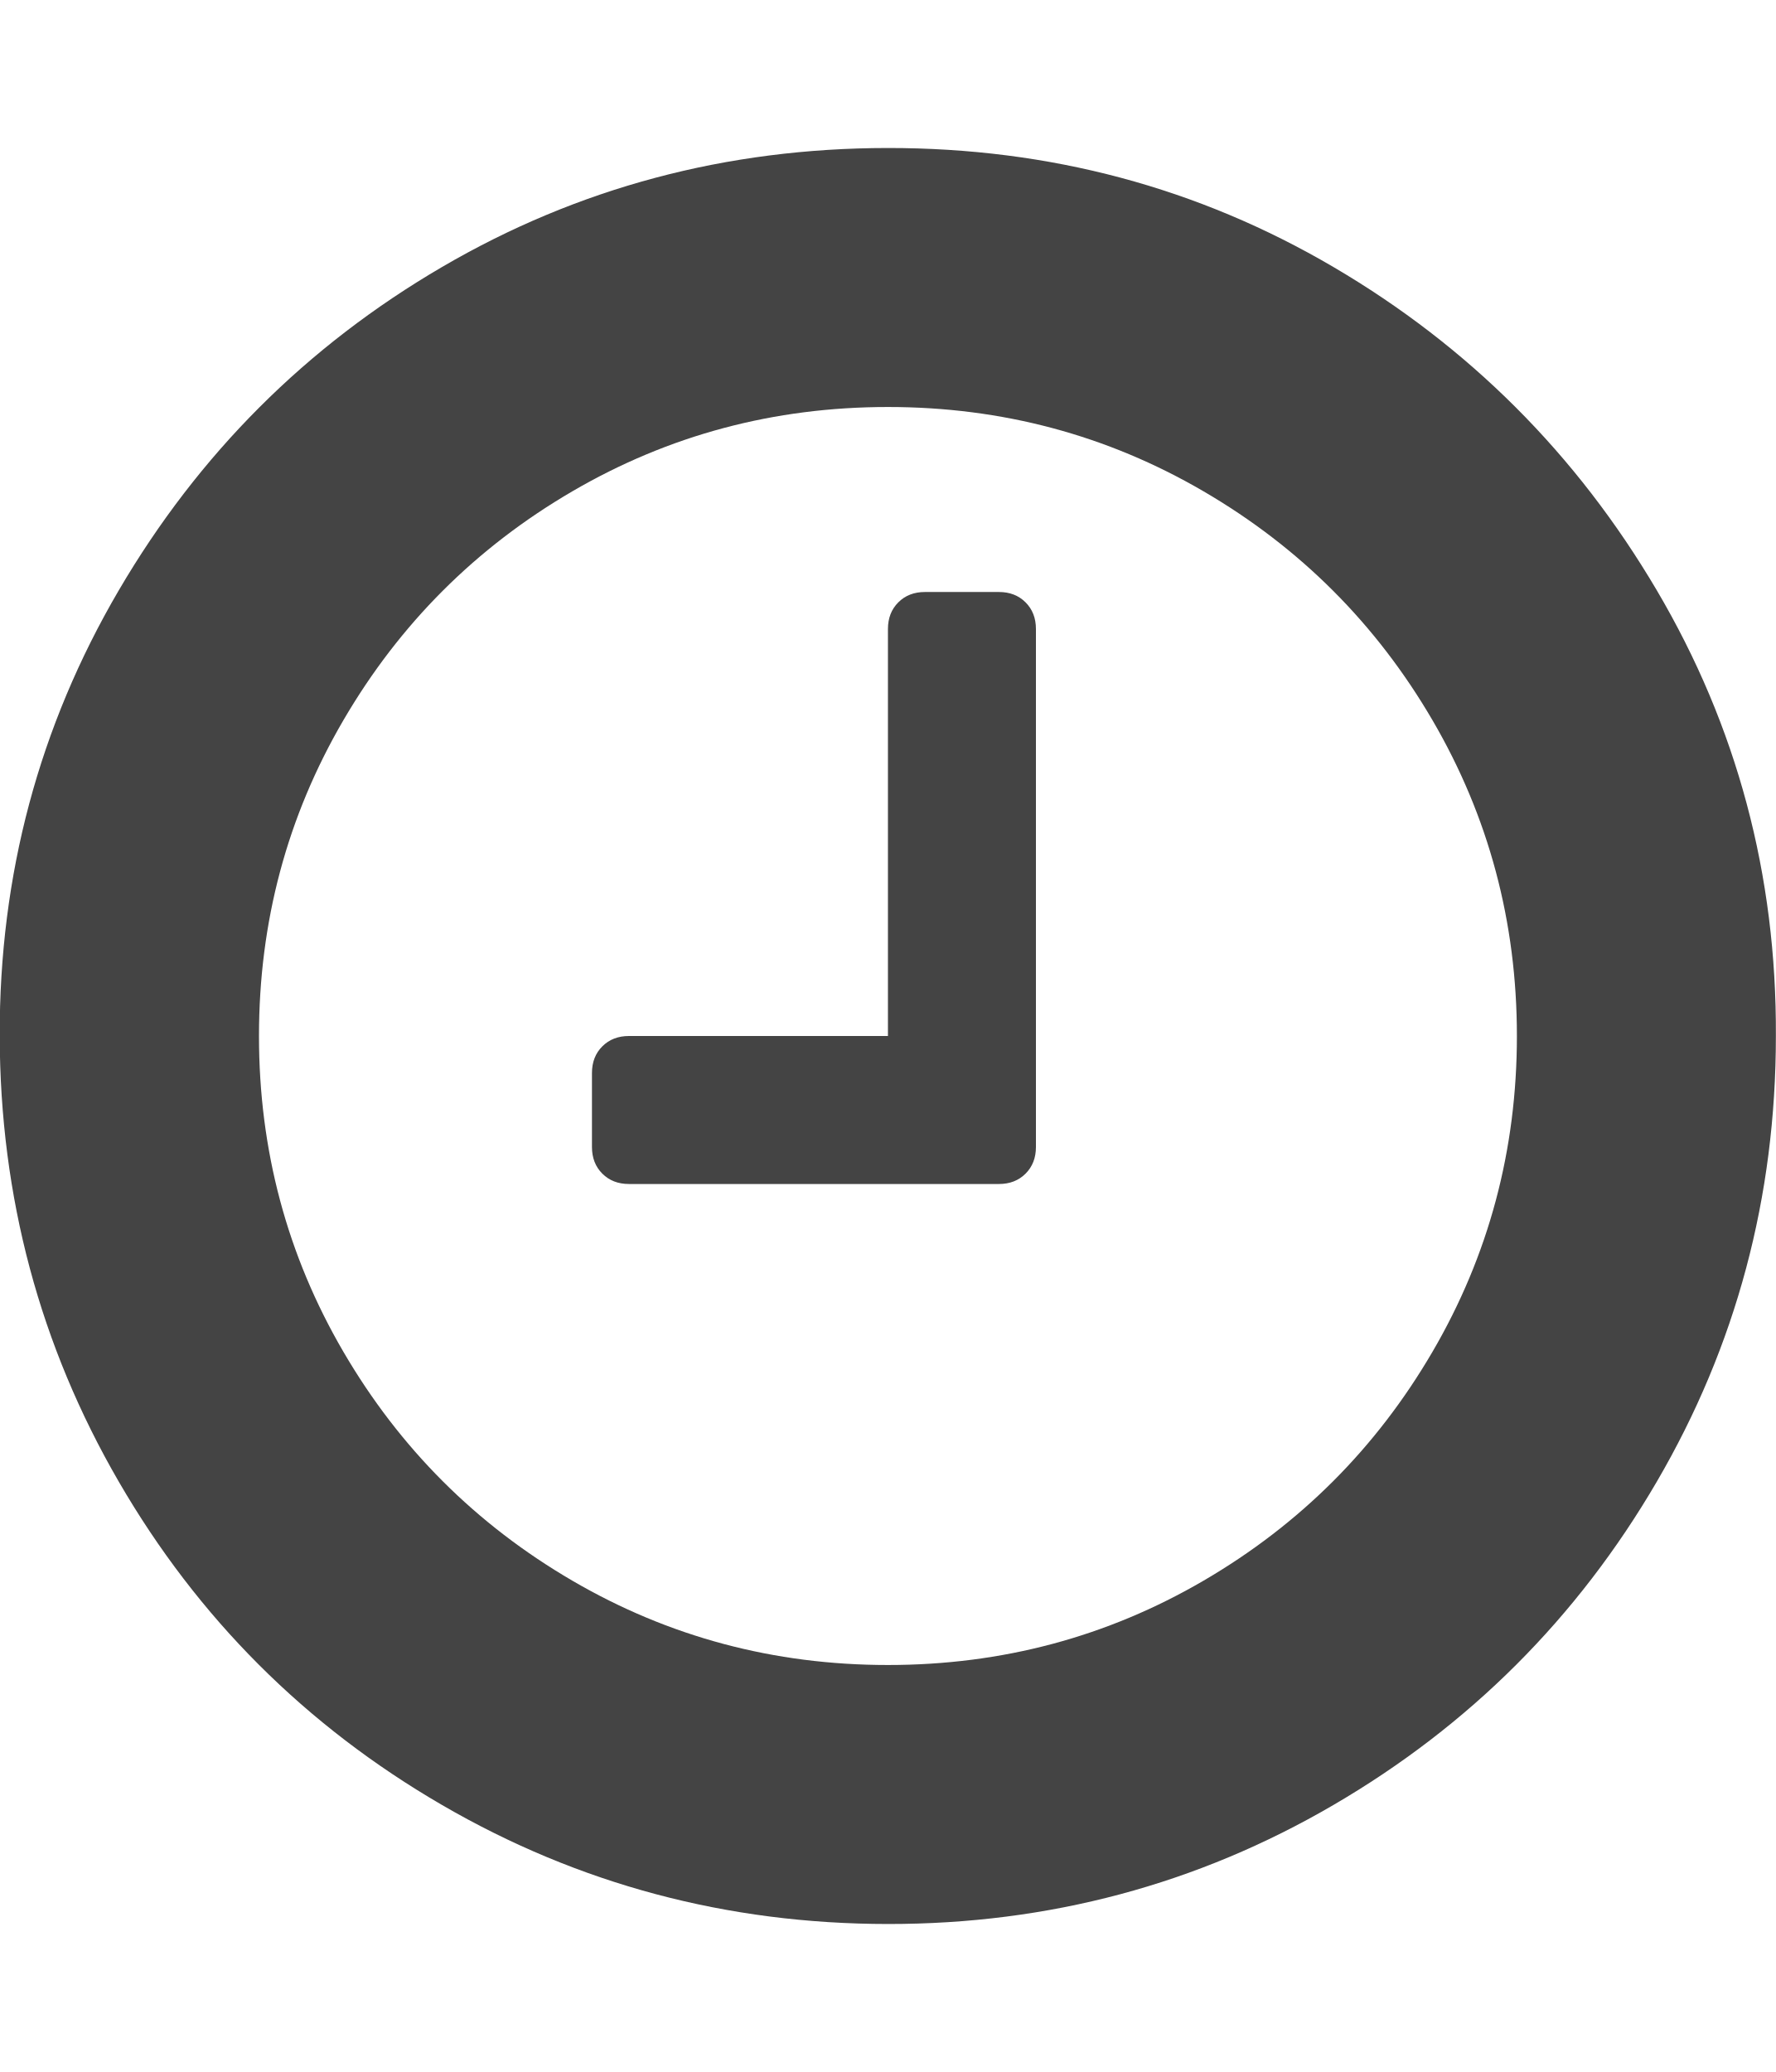
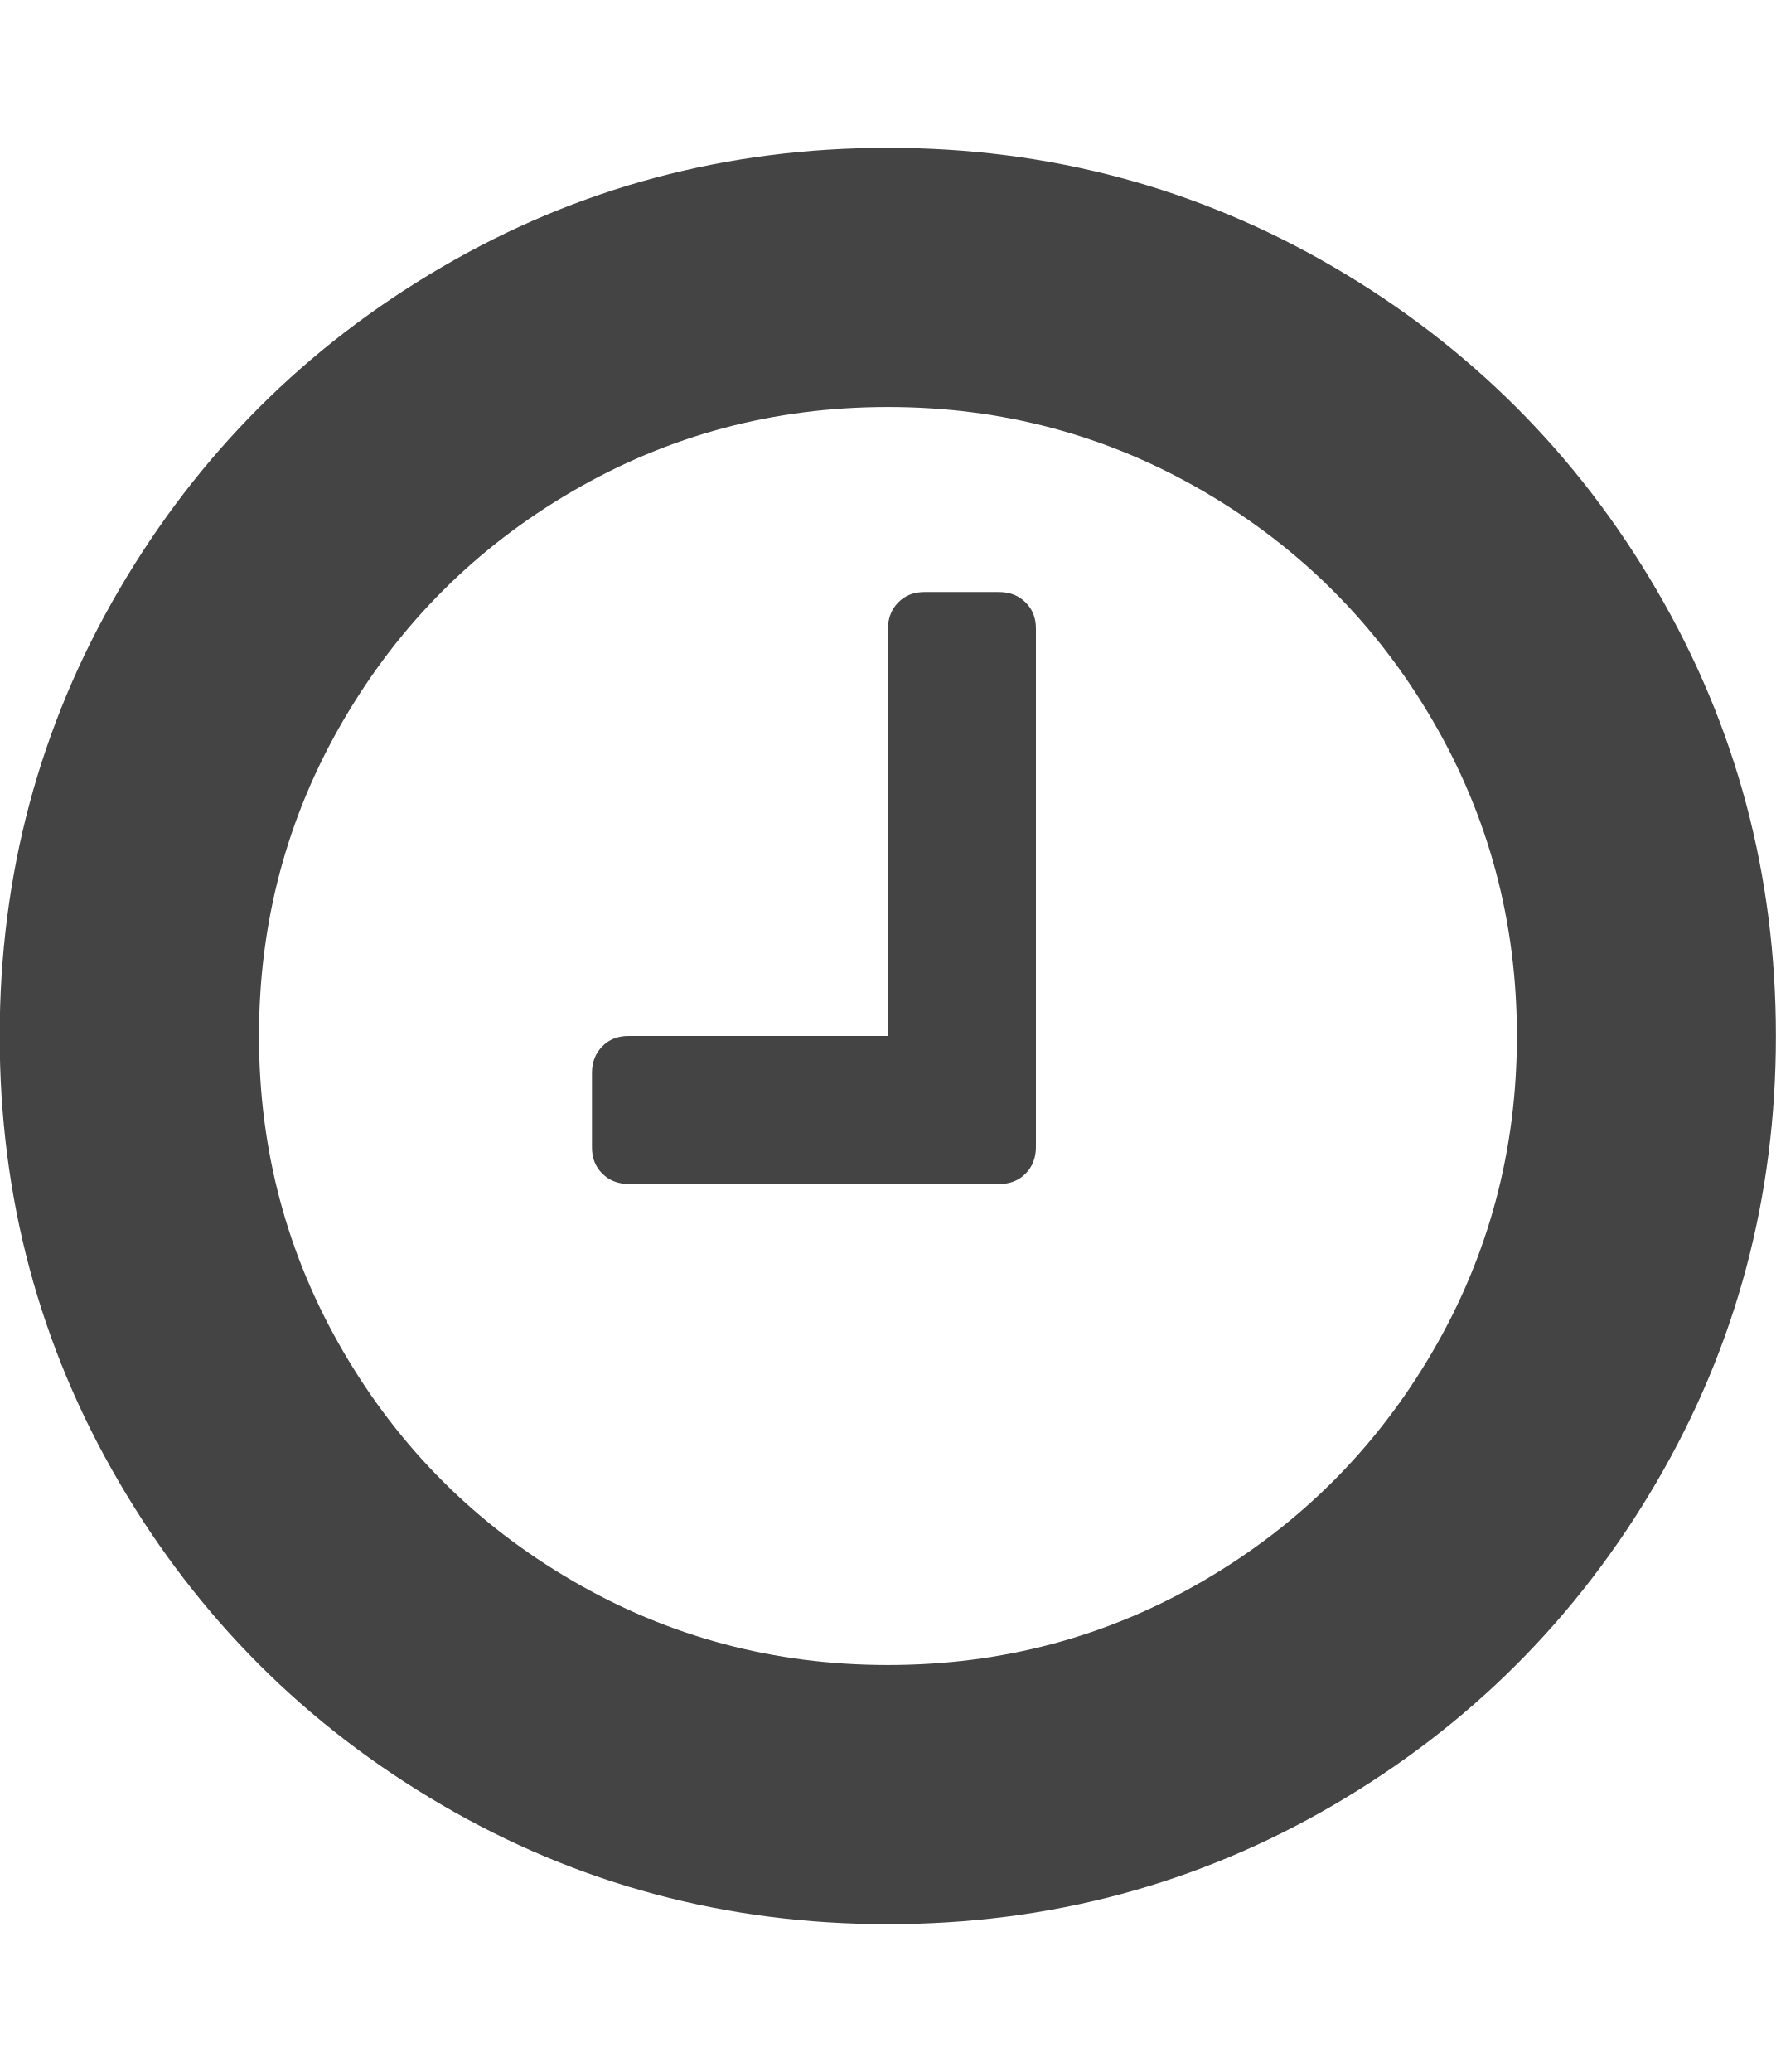
- <svg xmlns="http://www.w3.org/2000/svg" width="12" height="14" viewBox="0 0 12 14">
-   <path fill="#444" d="M7 4.25v3.5q0 .11-.07.18T6.75 8h-2.5q-.11 0-.18-.07T4 7.75v-.5q0-.11.07-.18T4.25 7H6V4.25q0-.11.07-.18T6.25 4h.5q.11 0 .18.07t.07.18zM10.25 7q0-1.156-.57-2.133T8.133 3.32 6 2.75t-2.133.57T2.32 4.867 1.75 7t.57 2.133 1.547 1.547T6 11.25t2.133-.57T9.68 9.133 10.25 7zM12 7q0 1.633-.805 3.012T9.01 12.196 6 13t-3.013-.804-2.184-2.184T-.002 7t.805-3.012 2.184-2.184T6 1t3.01.804 2.185 2.184T12 7z" />
+ <svg xmlns="http://www.w3.org/2000/svg" width="12" height="14">
+   <path fill="#444" d="M7 4.25v3.5q0 .109-.07.18T6.75 8h-2.5q-.109 0-.18-.07T4 7.75v-.5q0-.109.07-.18T4.25 7H6V4.25q0-.109.07-.18T6.25 4h.5q.109 0 .18.07t.07.18zM10.25 7q0-1.156-.57-2.133T8.133 3.32 6 2.75t-2.133.57T2.32 4.867 1.75 7t.57 2.133 1.547 1.547T6 11.25t2.133-.57T9.68 9.133 10.25 7zM12 7q0 1.633-.805 3.012t-2.184 2.184-3.012.805-3.012-.805-2.184-2.184T-.002 7t.805-3.012 2.184-2.184T5.999.999t3.012.805 2.184 2.184T12 7z" />
</svg>
